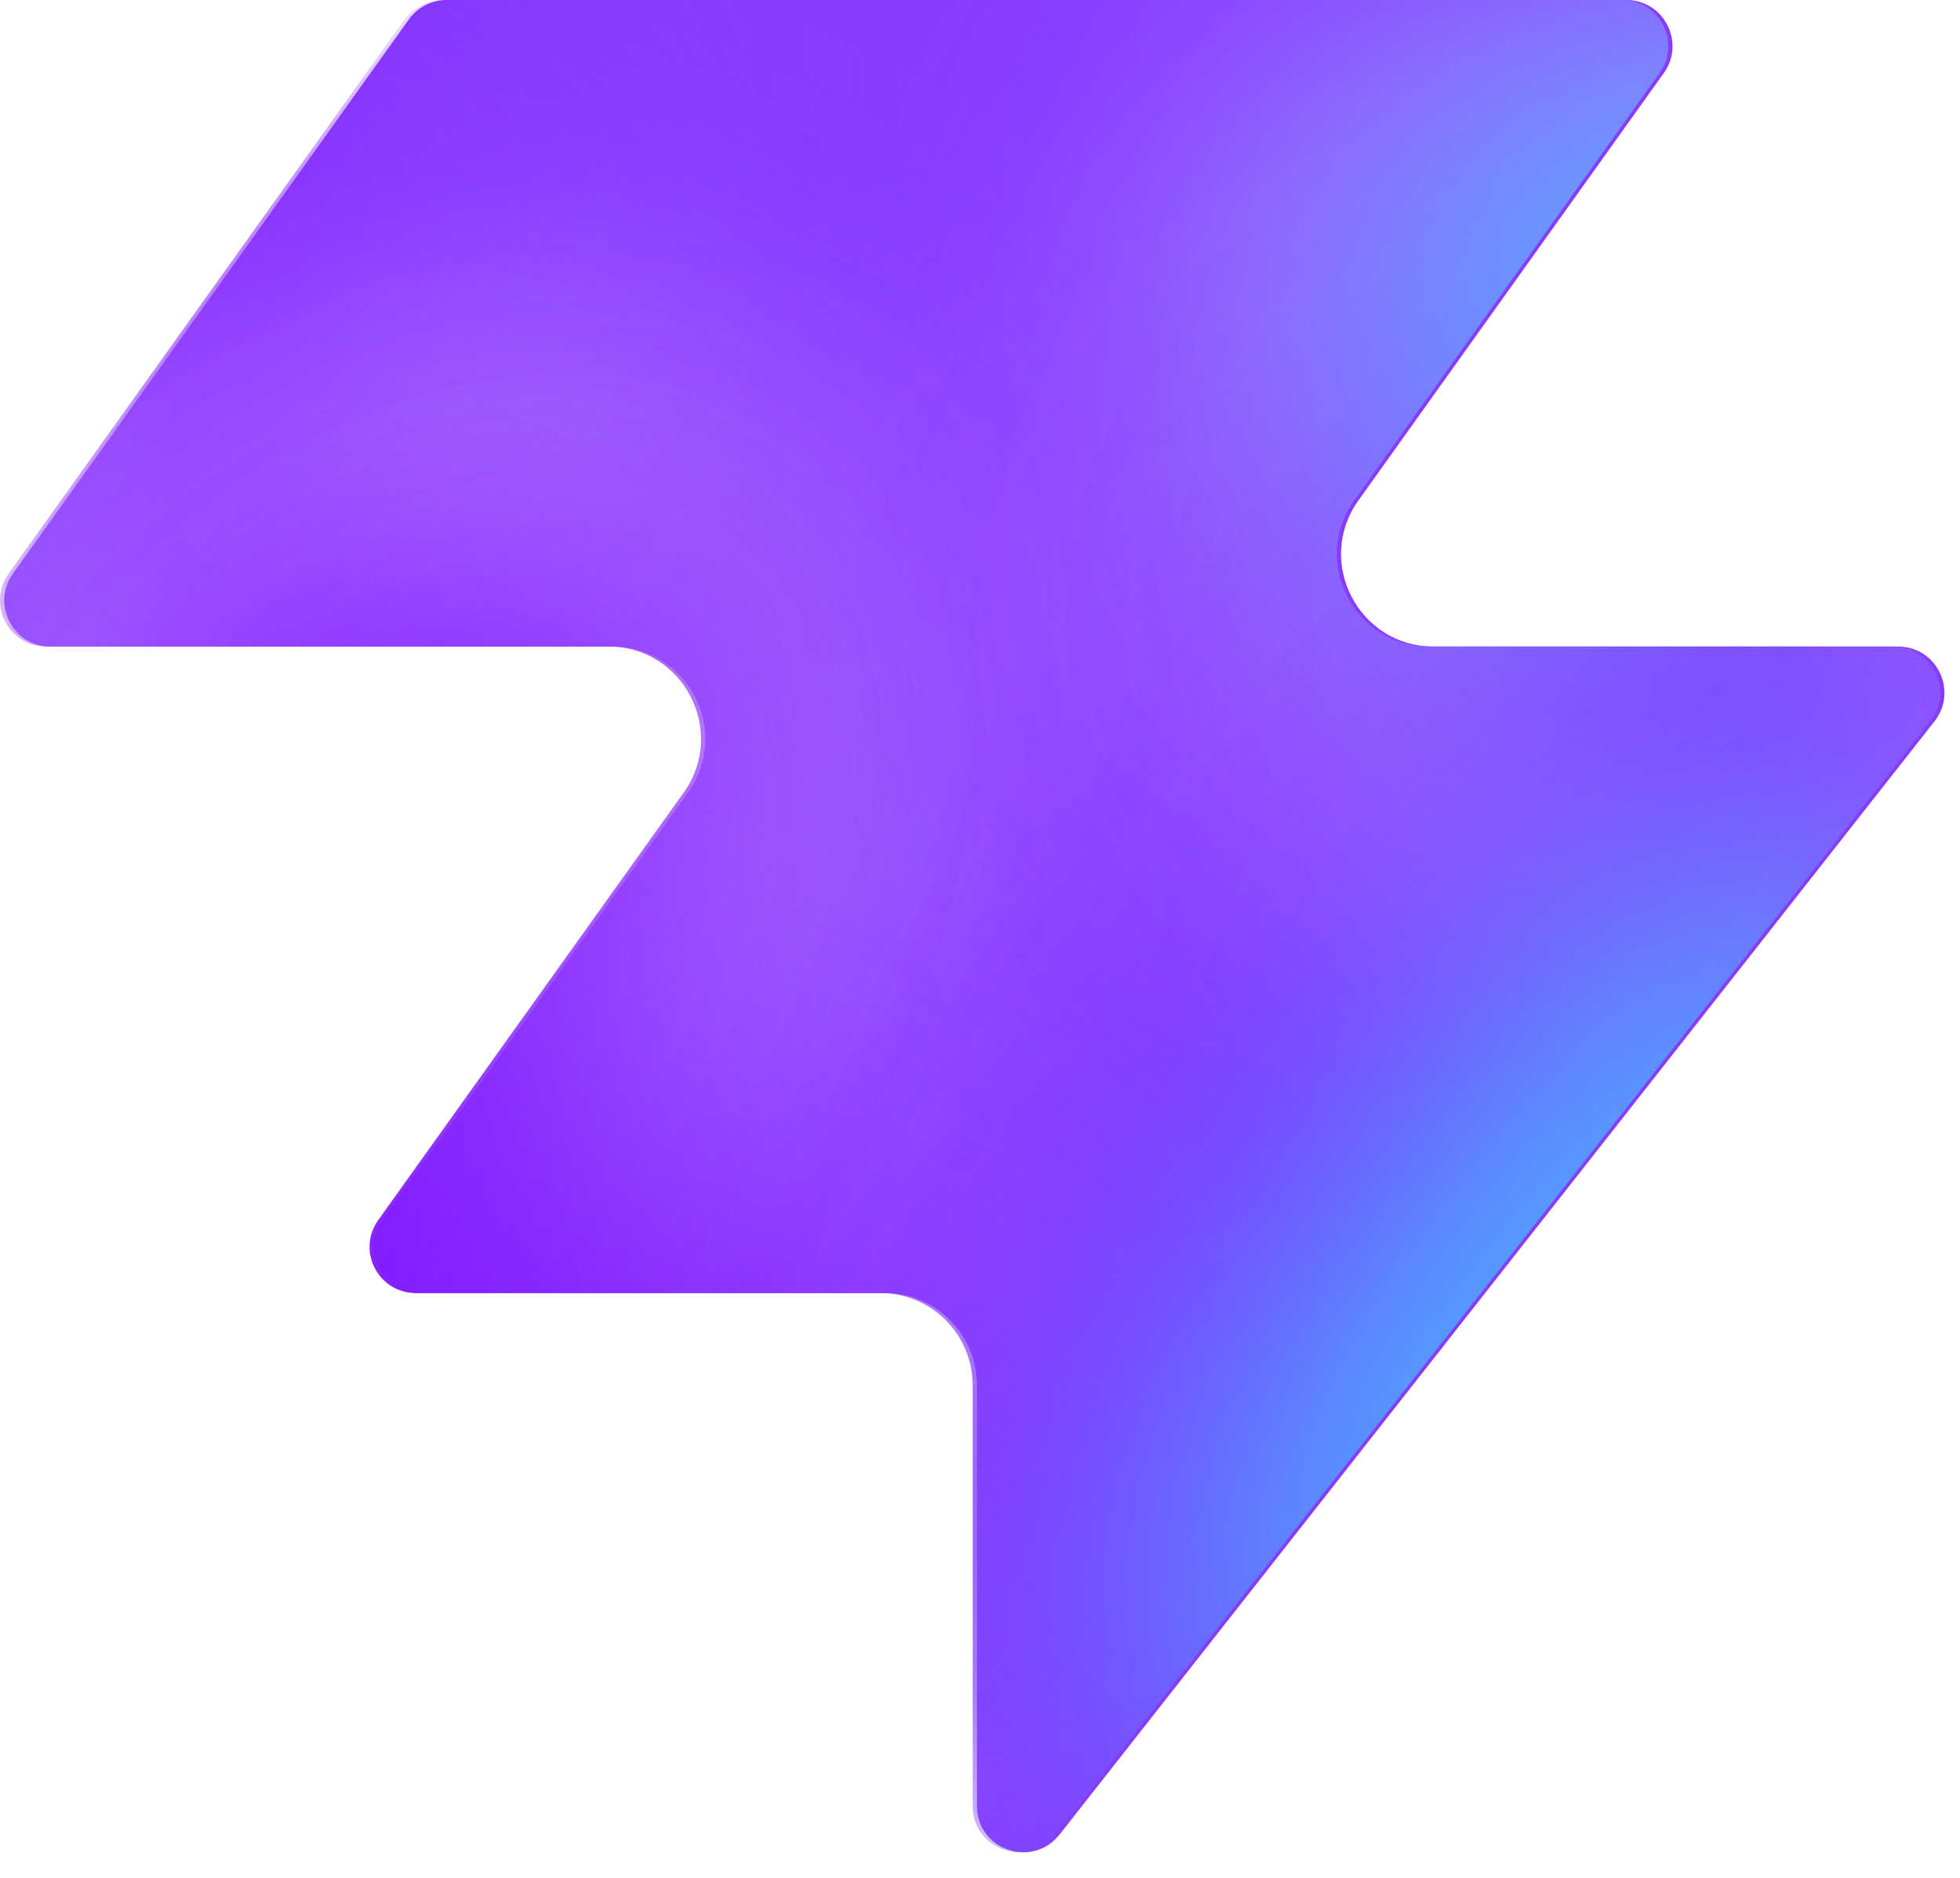
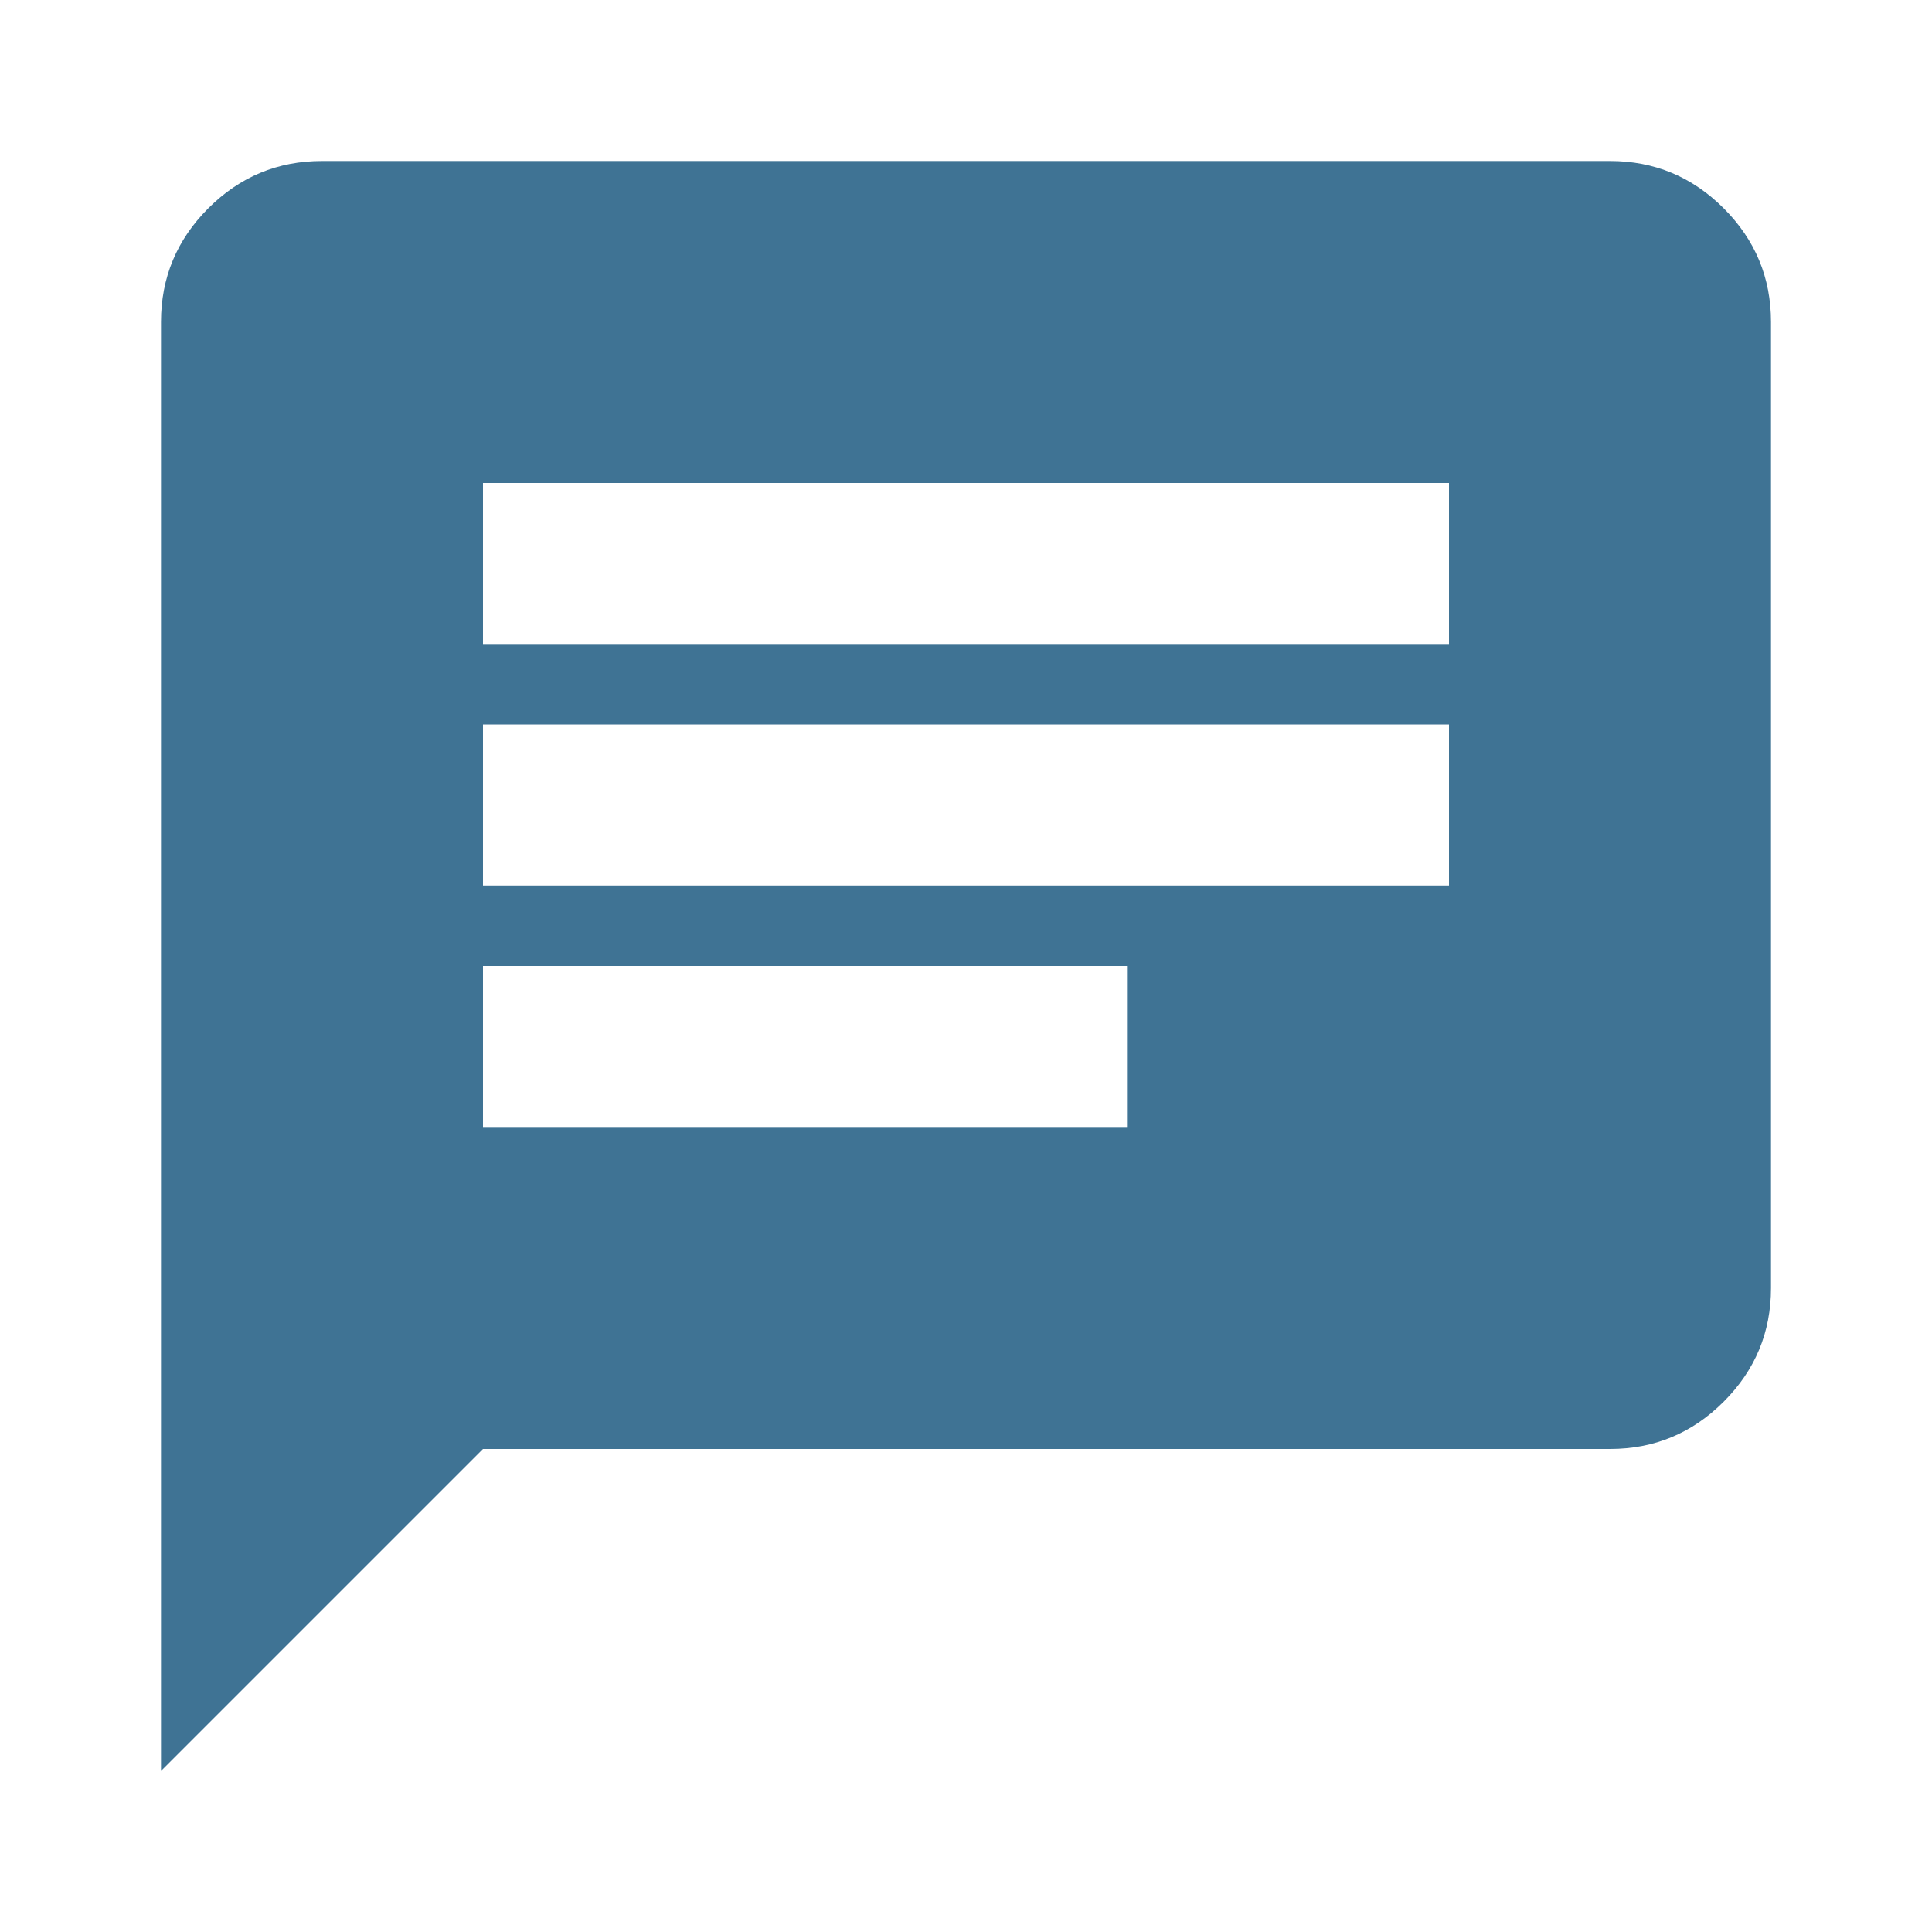
- <svg xmlns="http://www.w3.org/2000/svg" width="48" height="46" fill="none" viewBox="0 0 48 46">
-   <path fill="#863bff" d="M25.946 44.938c-.664.845-2.021.375-2.021-.698V33.937a2.26 2.26 0 0 0-2.262-2.262H10.287c-.92 0-1.456-1.04-.92-1.788l7.48-10.471c1.07-1.497 0-3.578-1.842-3.578H1.237c-.92 0-1.456-1.04-.92-1.788L10.013.474c.214-.297.556-.474.92-.474h28.894c.92 0 1.456 1.04.92 1.788l-7.48 10.471c-1.07 1.498 0 3.579 1.842 3.579h11.377c.943 0 1.473 1.088.89 1.83L25.947 44.94z" style="fill:#863bff;fill:color(display-p3 .525 .23 1);fill-opacity:1" />
-   <mask id="a" width="48" height="46" x="0" y="0" maskUnits="userSpaceOnUse" style="mask-type:alpha">
-     <path fill="#000" d="M25.842 44.938c-.664.844-2.021.375-2.021-.698V33.937a2.26 2.26 0 0 0-2.262-2.262H10.183c-.92 0-1.456-1.04-.92-1.788l7.48-10.471c1.07-1.498 0-3.579-1.842-3.579H1.133c-.92 0-1.456-1.04-.92-1.787L9.91.473c.214-.297.556-.474.92-.474h28.894c.92 0 1.456 1.04.92 1.788l-7.48 10.471c-1.07 1.498 0 3.578 1.842 3.578h11.377c.943 0 1.473 1.088.89 1.832L25.843 44.94z" style="fill:#000;fill-opacity:1" />
-   </mask>
-   <g mask="url(#a)">
-     <g filter="url(#b)">
-       <ellipse cx="5.508" cy="14.704" fill="#ede6ff" rx="5.508" ry="14.704" style="fill:#ede6ff;fill:color(display-p3 .927 .903 1);fill-opacity:1" transform="matrix(.00324 1 1 -.00324 -4.47 31.516)" />
-     </g>
-     <g filter="url(#c)">
-       <ellipse cx="10.399" cy="29.851" fill="#ede6ff" rx="10.399" ry="29.851" style="fill:#ede6ff;fill:color(display-p3 .927 .903 1);fill-opacity:1" transform="matrix(.00324 1 1 -.00324 -39.328 7.883)" />
-     </g>
-     <g filter="url(#d)">
-       <ellipse cx="5.508" cy="30.487" fill="#7e14ff" rx="5.508" ry="30.487" style="fill:#7e14ff;fill:color(display-p3 .492 .077 1);fill-opacity:1" transform="rotate(89.814 -25.913 -14.639)scale(1 -1)" />
-     </g>
-     <g filter="url(#e)">
-       <ellipse cx="5.508" cy="30.599" fill="#7e14ff" rx="5.508" ry="30.599" style="fill:#7e14ff;fill:color(display-p3 .492 .077 1);fill-opacity:1" transform="rotate(89.814 -32.644 -3.334)scale(1 -1)" />
-     </g>
-     <g filter="url(#f)">
-       <ellipse cx="5.508" cy="30.599" fill="#7e14ff" rx="5.508" ry="30.599" style="fill:#7e14ff;fill:color(display-p3 .492 .077 1);fill-opacity:1" transform="matrix(.00324 1 1 -.00324 -34.34 30.47)" />
-     </g>
-     <g filter="url(#g)">
-       <ellipse cx="14.072" cy="22.078" fill="#ede6ff" rx="14.072" ry="22.078" style="fill:#ede6ff;fill:color(display-p3 .927 .903 1);fill-opacity:1" transform="rotate(93.35 24.506 48.493)scale(-1 1)" />
-     </g>
-     <g filter="url(#h)">
-       <ellipse cx="3.47" cy="21.501" fill="#7e14ff" rx="3.47" ry="21.501" style="fill:#7e14ff;fill:color(display-p3 .492 .077 1);fill-opacity:1" transform="rotate(89.009 28.708 47.59)scale(-1 1)" />
-     </g>
-     <g filter="url(#i)">
-       <ellipse cx="3.47" cy="21.501" fill="#7e14ff" rx="3.47" ry="21.501" style="fill:#7e14ff;fill:color(display-p3 .492 .077 1);fill-opacity:1" transform="rotate(89.009 28.708 47.59)scale(-1 1)" />
-     </g>
-     <g filter="url(#j)">
-       <ellipse cx=".387" cy="8.972" fill="#7e14ff" rx="4.407" ry="29.108" style="fill:#7e14ff;fill:color(display-p3 .492 .077 1);fill-opacity:1" transform="rotate(39.51 .387 8.972)" />
-     </g>
-     <g filter="url(#k)">
-       <ellipse cx="47.523" cy="-6.092" fill="#7e14ff" rx="4.407" ry="29.108" style="fill:#7e14ff;fill:color(display-p3 .492 .077 1);fill-opacity:1" transform="rotate(37.892 47.523 -6.092)" />
-     </g>
-     <g filter="url(#l)">
-       <ellipse cx="41.412" cy="6.333" fill="#47bfff" rx="5.971" ry="9.665" style="fill:#47bfff;fill:color(display-p3 .28 .748 1);fill-opacity:1" transform="rotate(37.892 41.412 6.333)" />
-     </g>
-     <g filter="url(#m)">
-       <ellipse cx="-1.879" cy="38.332" fill="#7e14ff" rx="4.407" ry="29.108" style="fill:#7e14ff;fill:color(display-p3 .492 .077 1);fill-opacity:1" transform="rotate(37.892 -1.88 38.332)" />
-     </g>
-     <g filter="url(#n)">
-       <ellipse cx="-1.879" cy="38.332" fill="#7e14ff" rx="4.407" ry="29.108" style="fill:#7e14ff;fill:color(display-p3 .492 .077 1);fill-opacity:1" transform="rotate(37.892 -1.88 38.332)" />
-     </g>
-     <g filter="url(#o)">
-       <ellipse cx="35.651" cy="29.907" fill="#7e14ff" rx="4.407" ry="29.108" style="fill:#7e14ff;fill:color(display-p3 .492 .077 1);fill-opacity:1" transform="rotate(37.892 35.651 29.907)" />
-     </g>
-     <g filter="url(#p)">
-       <ellipse cx="38.418" cy="32.4" fill="#47bfff" rx="5.971" ry="15.297" style="fill:#47bfff;fill:color(display-p3 .28 .748 1);fill-opacity:1" transform="rotate(37.892 38.418 32.4)" />
-     </g>
-   </g>
-   <defs>
-     <filter id="b" width="60.045" height="41.654" x="-19.77" y="16.149" color-interpolation-filters="sRGB" filterUnits="userSpaceOnUse">
-       <feFlood flood-opacity="0" result="BackgroundImageFix" />
-       <feBlend in="SourceGraphic" in2="BackgroundImageFix" result="shape" />
-       <feGaussianBlur result="effect1_foregroundBlur_2002_17158" stdDeviation="7.659" />
-     </filter>
-     <filter id="c" width="90.34" height="51.437" x="-54.613" y="-7.533" color-interpolation-filters="sRGB" filterUnits="userSpaceOnUse">
-       <feFlood flood-opacity="0" result="BackgroundImageFix" />
-       <feBlend in="SourceGraphic" in2="BackgroundImageFix" result="shape" />
-       <feGaussianBlur result="effect1_foregroundBlur_2002_17158" stdDeviation="7.659" />
-     </filter>
-     <filter id="d" width="79.355" height="29.4" x="-49.64" y="2.03" color-interpolation-filters="sRGB" filterUnits="userSpaceOnUse">
-       <feFlood flood-opacity="0" result="BackgroundImageFix" />
-       <feBlend in="SourceGraphic" in2="BackgroundImageFix" result="shape" />
-       <feGaussianBlur result="effect1_foregroundBlur_2002_17158" stdDeviation="4.596" />
-     </filter>
-     <filter id="e" width="79.579" height="29.4" x="-45.045" y="20.029" color-interpolation-filters="sRGB" filterUnits="userSpaceOnUse">
-       <feFlood flood-opacity="0" result="BackgroundImageFix" />
-       <feBlend in="SourceGraphic" in2="BackgroundImageFix" result="shape" />
-       <feGaussianBlur result="effect1_foregroundBlur_2002_17158" stdDeviation="4.596" />
-     </filter>
-     <filter id="f" width="79.579" height="29.4" x="-43.513" y="21.178" color-interpolation-filters="sRGB" filterUnits="userSpaceOnUse">
-       <feFlood flood-opacity="0" result="BackgroundImageFix" />
-       <feBlend in="SourceGraphic" in2="BackgroundImageFix" result="shape" />
-       <feGaussianBlur result="effect1_foregroundBlur_2002_17158" stdDeviation="4.596" />
-     </filter>
-     <filter id="g" width="74.749" height="58.852" x="15.756" y="-17.901" color-interpolation-filters="sRGB" filterUnits="userSpaceOnUse">
-       <feFlood flood-opacity="0" result="BackgroundImageFix" />
-       <feBlend in="SourceGraphic" in2="BackgroundImageFix" result="shape" />
-       <feGaussianBlur result="effect1_foregroundBlur_2002_17158" stdDeviation="7.659" />
-     </filter>
-     <filter id="h" width="61.377" height="25.362" x="23.548" y="2.284" color-interpolation-filters="sRGB" filterUnits="userSpaceOnUse">
-       <feFlood flood-opacity="0" result="BackgroundImageFix" />
-       <feBlend in="SourceGraphic" in2="BackgroundImageFix" result="shape" />
-       <feGaussianBlur result="effect1_foregroundBlur_2002_17158" stdDeviation="4.596" />
-     </filter>
-     <filter id="i" width="61.377" height="25.362" x="23.548" y="2.284" color-interpolation-filters="sRGB" filterUnits="userSpaceOnUse">
-       <feFlood flood-opacity="0" result="BackgroundImageFix" />
-       <feBlend in="SourceGraphic" in2="BackgroundImageFix" result="shape" />
-       <feGaussianBlur result="effect1_foregroundBlur_2002_17158" stdDeviation="4.596" />
-     </filter>
-     <filter id="j" width="56.045" height="63.649" x="-27.636" y="-22.853" color-interpolation-filters="sRGB" filterUnits="userSpaceOnUse">
-       <feFlood flood-opacity="0" result="BackgroundImageFix" />
-       <feBlend in="SourceGraphic" in2="BackgroundImageFix" result="shape" />
-       <feGaussianBlur result="effect1_foregroundBlur_2002_17158" stdDeviation="4.596" />
-     </filter>
-     <filter id="k" width="54.814" height="64.646" x="20.116" y="-38.415" color-interpolation-filters="sRGB" filterUnits="userSpaceOnUse">
-       <feFlood flood-opacity="0" result="BackgroundImageFix" />
-       <feBlend in="SourceGraphic" in2="BackgroundImageFix" result="shape" />
-       <feGaussianBlur result="effect1_foregroundBlur_2002_17158" stdDeviation="4.596" />
-     </filter>
-     <filter id="l" width="33.541" height="35.313" x="24.641" y="-11.323" color-interpolation-filters="sRGB" filterUnits="userSpaceOnUse">
-       <feFlood flood-opacity="0" result="BackgroundImageFix" />
-       <feBlend in="SourceGraphic" in2="BackgroundImageFix" result="shape" />
-       <feGaussianBlur result="effect1_foregroundBlur_2002_17158" stdDeviation="4.596" />
-     </filter>
-     <filter id="m" width="54.814" height="64.646" x="-29.286" y="6.009" color-interpolation-filters="sRGB" filterUnits="userSpaceOnUse">
-       <feFlood flood-opacity="0" result="BackgroundImageFix" />
-       <feBlend in="SourceGraphic" in2="BackgroundImageFix" result="shape" />
-       <feGaussianBlur result="effect1_foregroundBlur_2002_17158" stdDeviation="4.596" />
-     </filter>
-     <filter id="n" width="54.814" height="64.646" x="-29.286" y="6.009" color-interpolation-filters="sRGB" filterUnits="userSpaceOnUse">
-       <feFlood flood-opacity="0" result="BackgroundImageFix" />
-       <feBlend in="SourceGraphic" in2="BackgroundImageFix" result="shape" />
-       <feGaussianBlur result="effect1_foregroundBlur_2002_17158" stdDeviation="4.596" />
-     </filter>
-     <filter id="o" width="54.814" height="64.646" x="8.244" y="-2.416" color-interpolation-filters="sRGB" filterUnits="userSpaceOnUse">
-       <feFlood flood-opacity="0" result="BackgroundImageFix" />
-       <feBlend in="SourceGraphic" in2="BackgroundImageFix" result="shape" />
-       <feGaussianBlur result="effect1_foregroundBlur_2002_17158" stdDeviation="4.596" />
-     </filter>
-     <filter id="p" width="39.409" height="43.623" x="18.713" y="10.588" color-interpolation-filters="sRGB" filterUnits="userSpaceOnUse">
-       <feFlood flood-opacity="0" result="BackgroundImageFix" />
-       <feBlend in="SourceGraphic" in2="BackgroundImageFix" result="shape" />
-       <feGaussianBlur result="effect1_foregroundBlur_2002_17158" stdDeviation="4.596" />
-     </filter>
-   </defs>
+ <svg xmlns="http://www.w3.org/2000/svg" height="24px" viewBox="0 -960 960 960" width="24px" fill="#3f7394">
+   <path d="M80-80v-720q0-33 23.5-56.5T160-880h640q33 0 56.5 23.5T880-800v480q0 33-23.5 56.5T800-240H240L80-80Zm160-320h320v-80H240v80Zm0-120h480v-80H240v80Zm0-120h480v-80H240v80Z" />
</svg>
